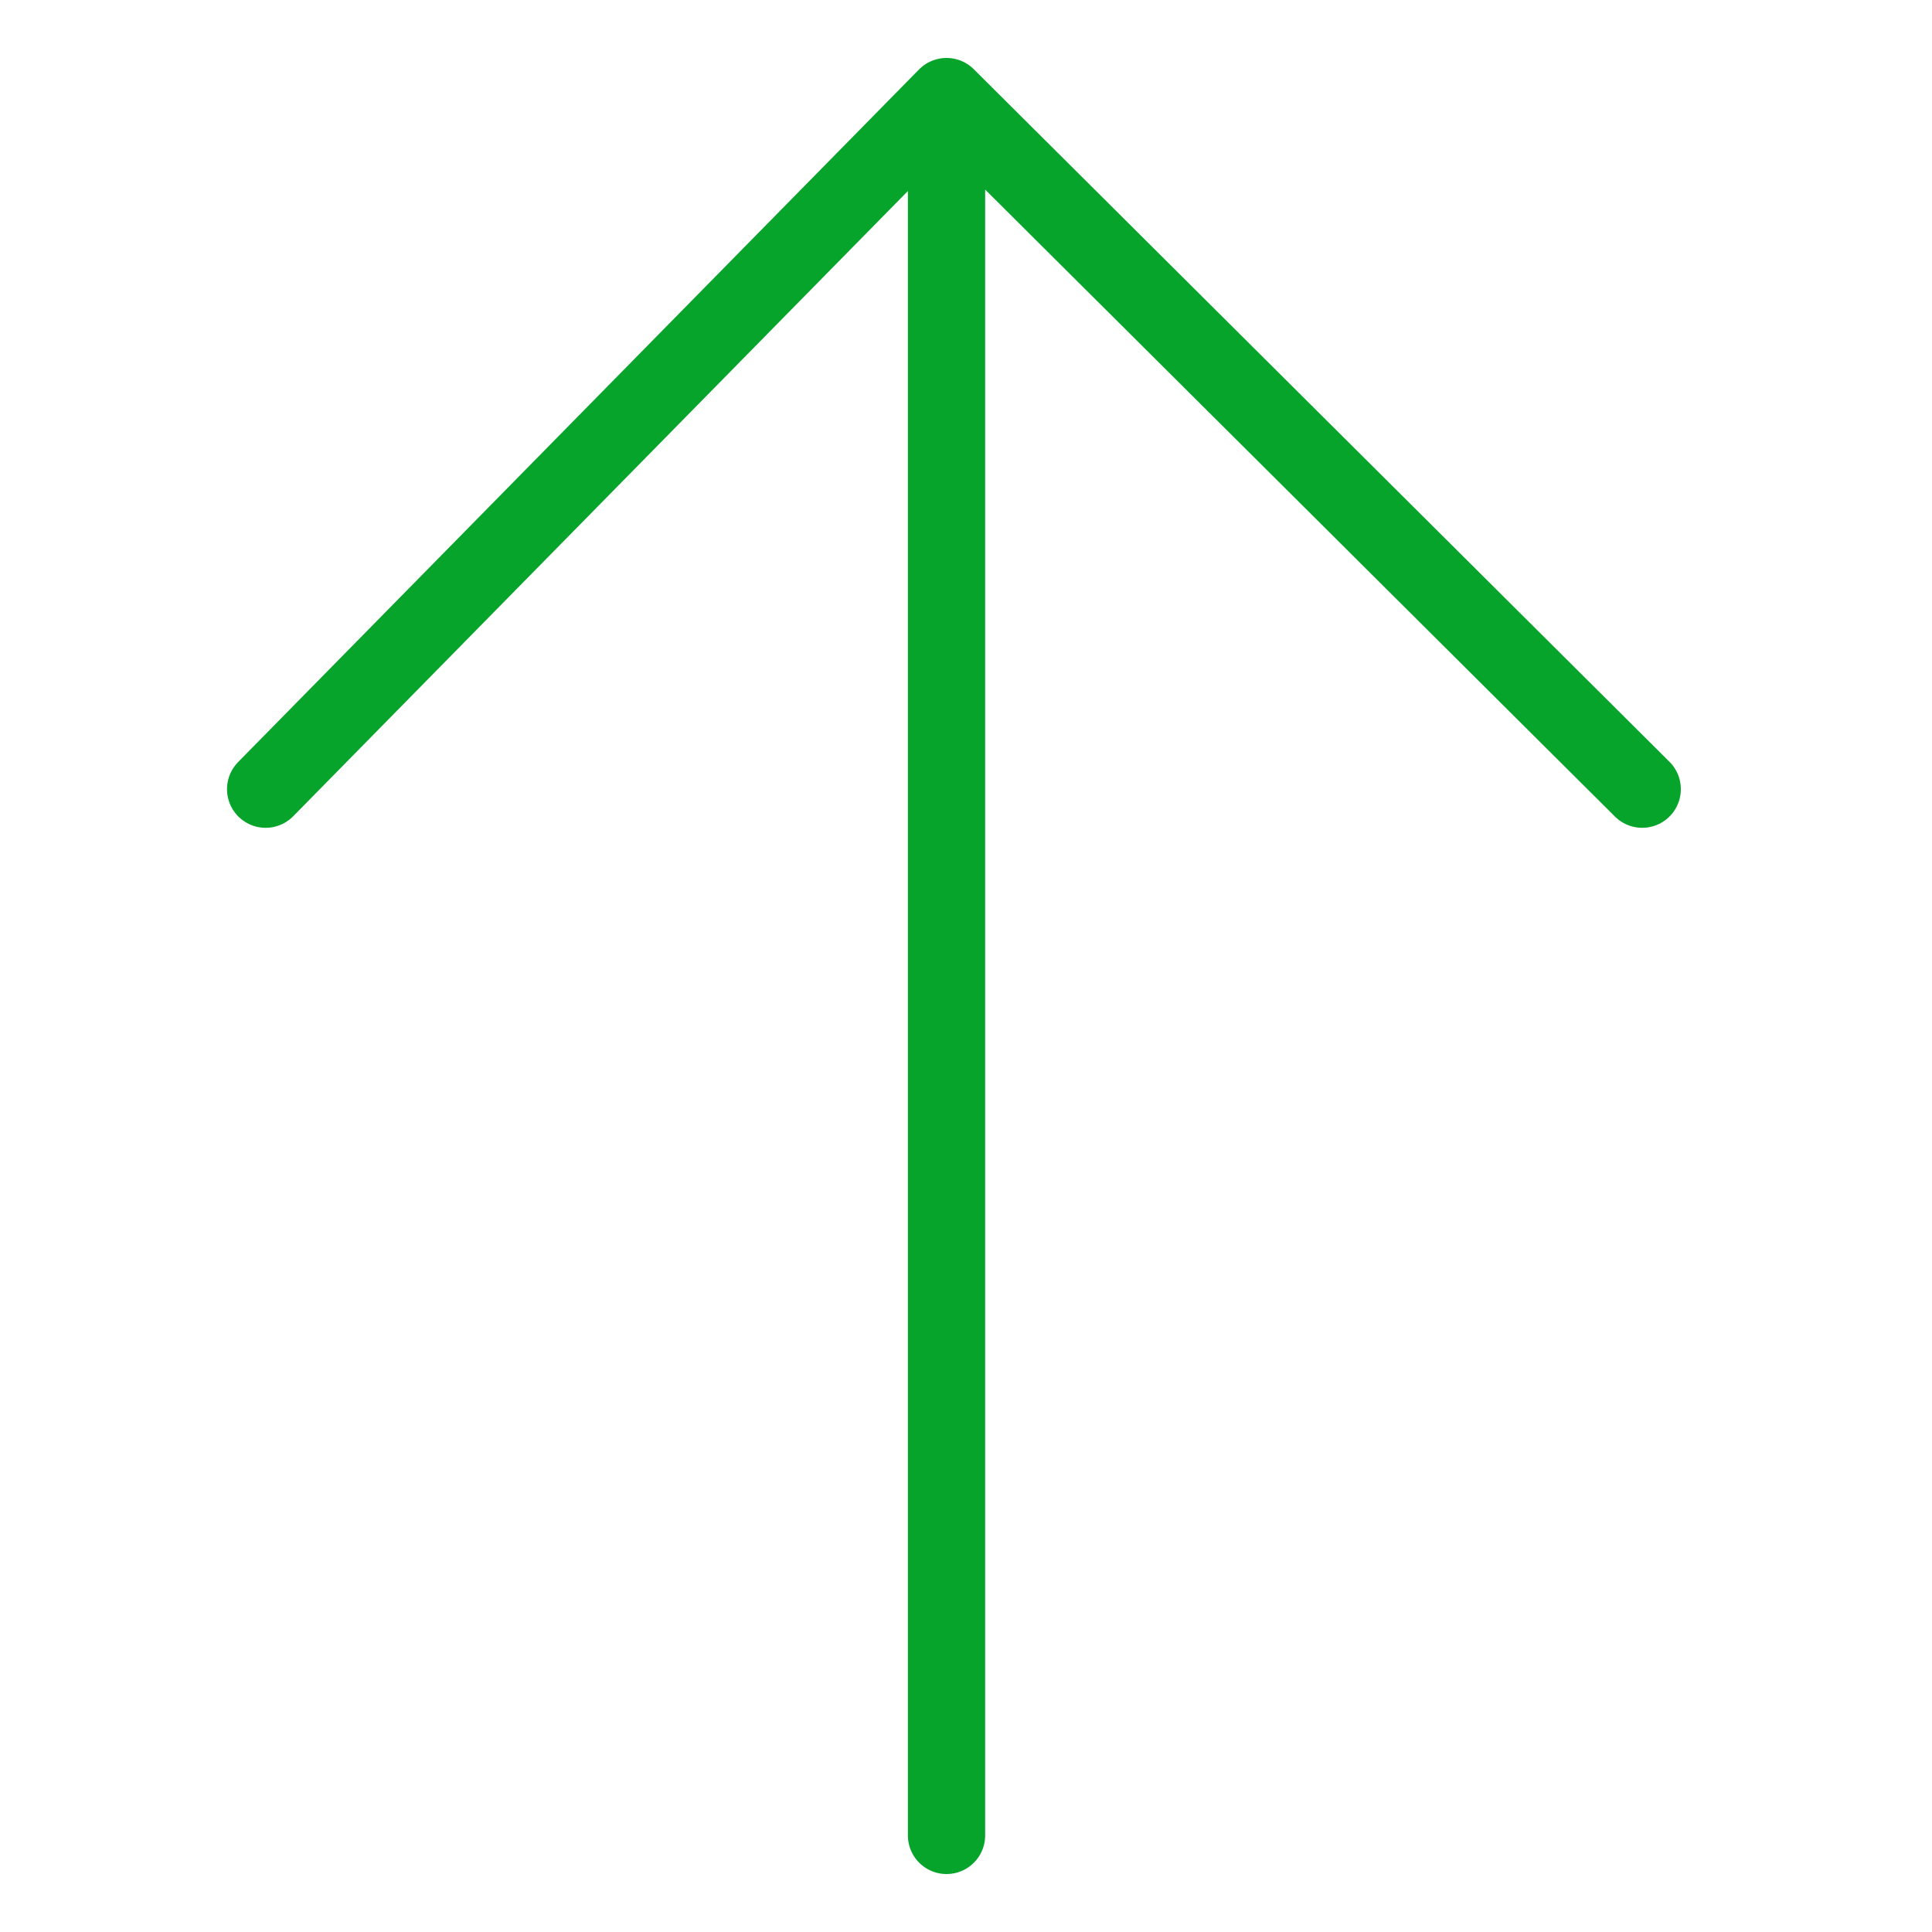
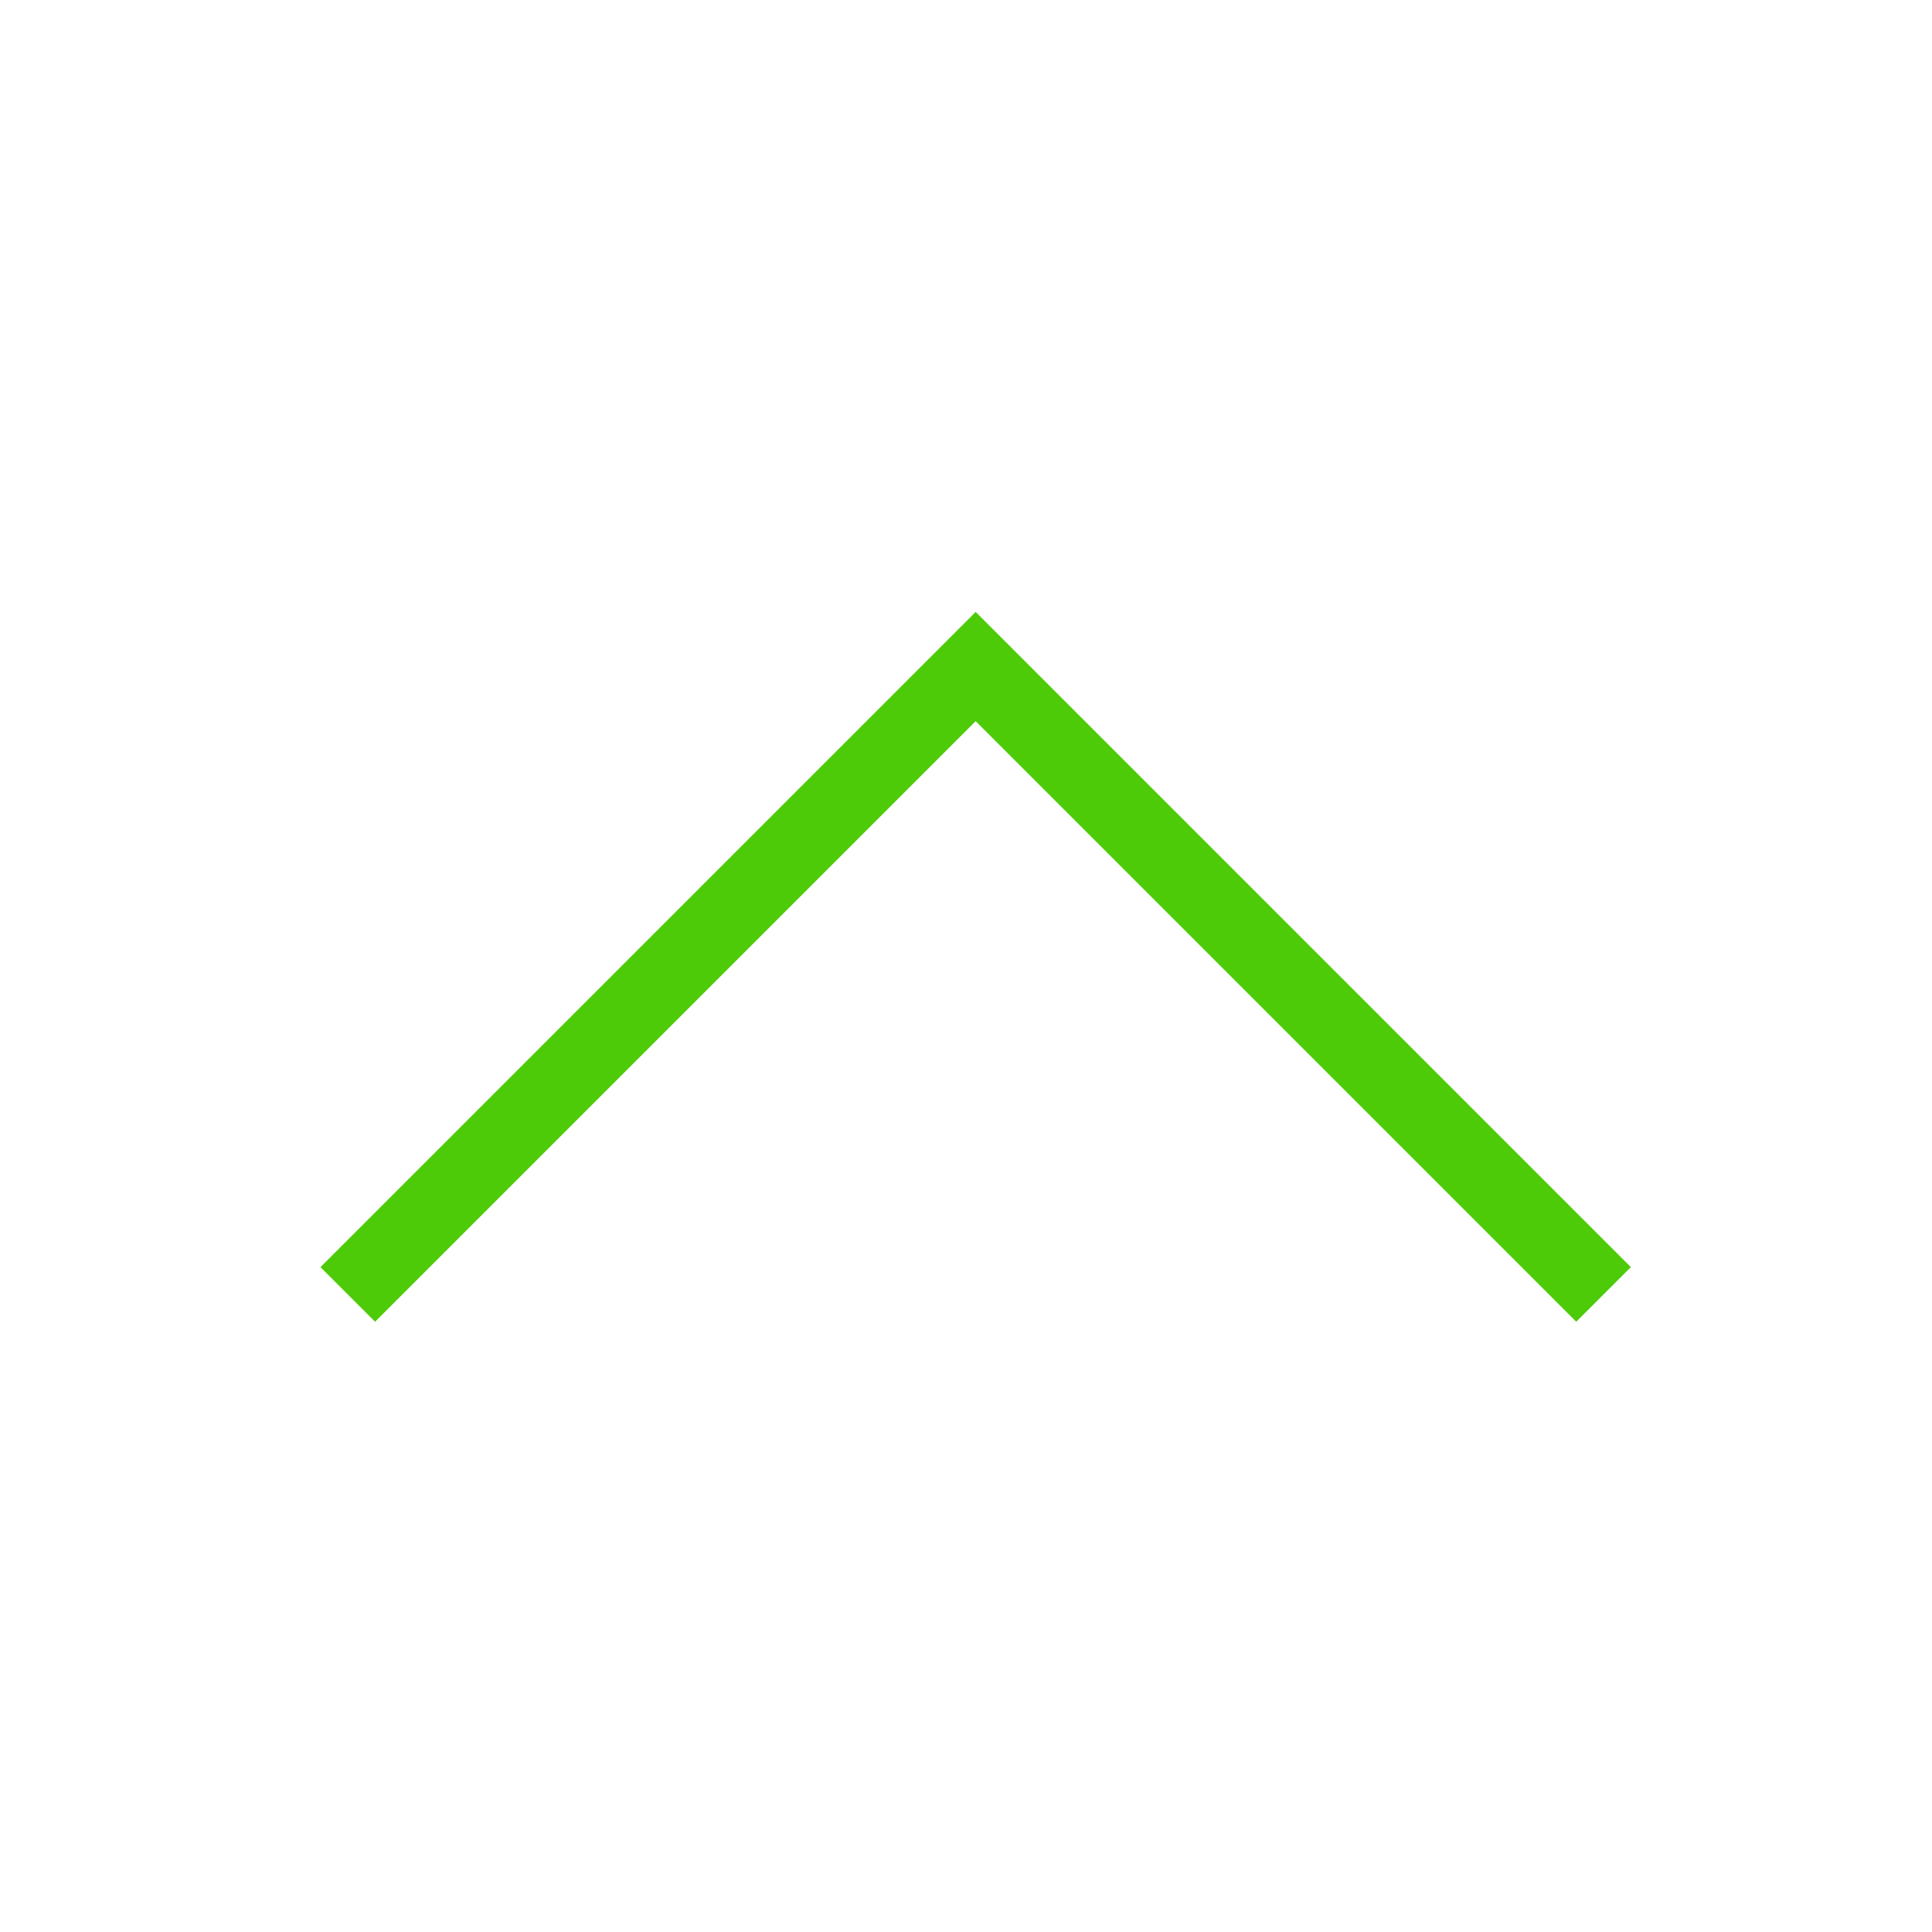
- <svg xmlns="http://www.w3.org/2000/svg" width="100" height="100" viewBox="0 0 100 100" fill="none" style="width: 35px; height: 35px;">
+ <svg xmlns="http://www.w3.org/2000/svg" width="100" height="100" viewBox="0 0 100 100" fill="none" style="width: 45px; height: 45px;">
  <style>
-      .line-arrow-up1{animation: line-arrow-up1-fly 3s infinite ease-in-out;}
-      @keyframes line-arrow-up1-fly{
-          0% { transform: translate3d(0, 200px, 0);}
-          30% {transform: translate3d(0, -4px, 0);}
-          40% {transform: translate3d(0, 0, 0);}
-          50% {transform: translate3d(0, -4px, 0);}
-          70% {transform: translate3d(0, 0, 0);}
-          100% {transform: translate3d(0, -240px, 0);}
+      .line-point-up1 {animation:line-point-up1-move 1.6s infinite;}
+      @keyframes line-point-up1-move {
+          0%{transform: translate3d(0, -2px, 0);}
+          50%{transform: translate3d(0, 2px, 0);}
+          100%{transform: translate3d(0, -2px, 0);}
     }
     @media (prefers-reduced-motion: reduce) {
-          .line-arrow-up1 {
+          .line-point-up1 {
             animation: none;
         }
     }
    </style>
-   <path class="line-arrow-up1 stroke1" d="M48.992 95L48.992 5M48.992 5L85 40.847M48.992 5L13.75 40.847" stroke="rgba(7,164,43,1)" stroke-width="4.0px" stroke-linecap="round" style="animation-duration: 3s;" />
+   <path class="line-point-up1 stroke1" d="M18 67L50.5 34.5L83 67" stroke="rgba(78,203,8,1)" stroke-width="4.0px" style="animation-duration: 1.6s;" />
</svg>
